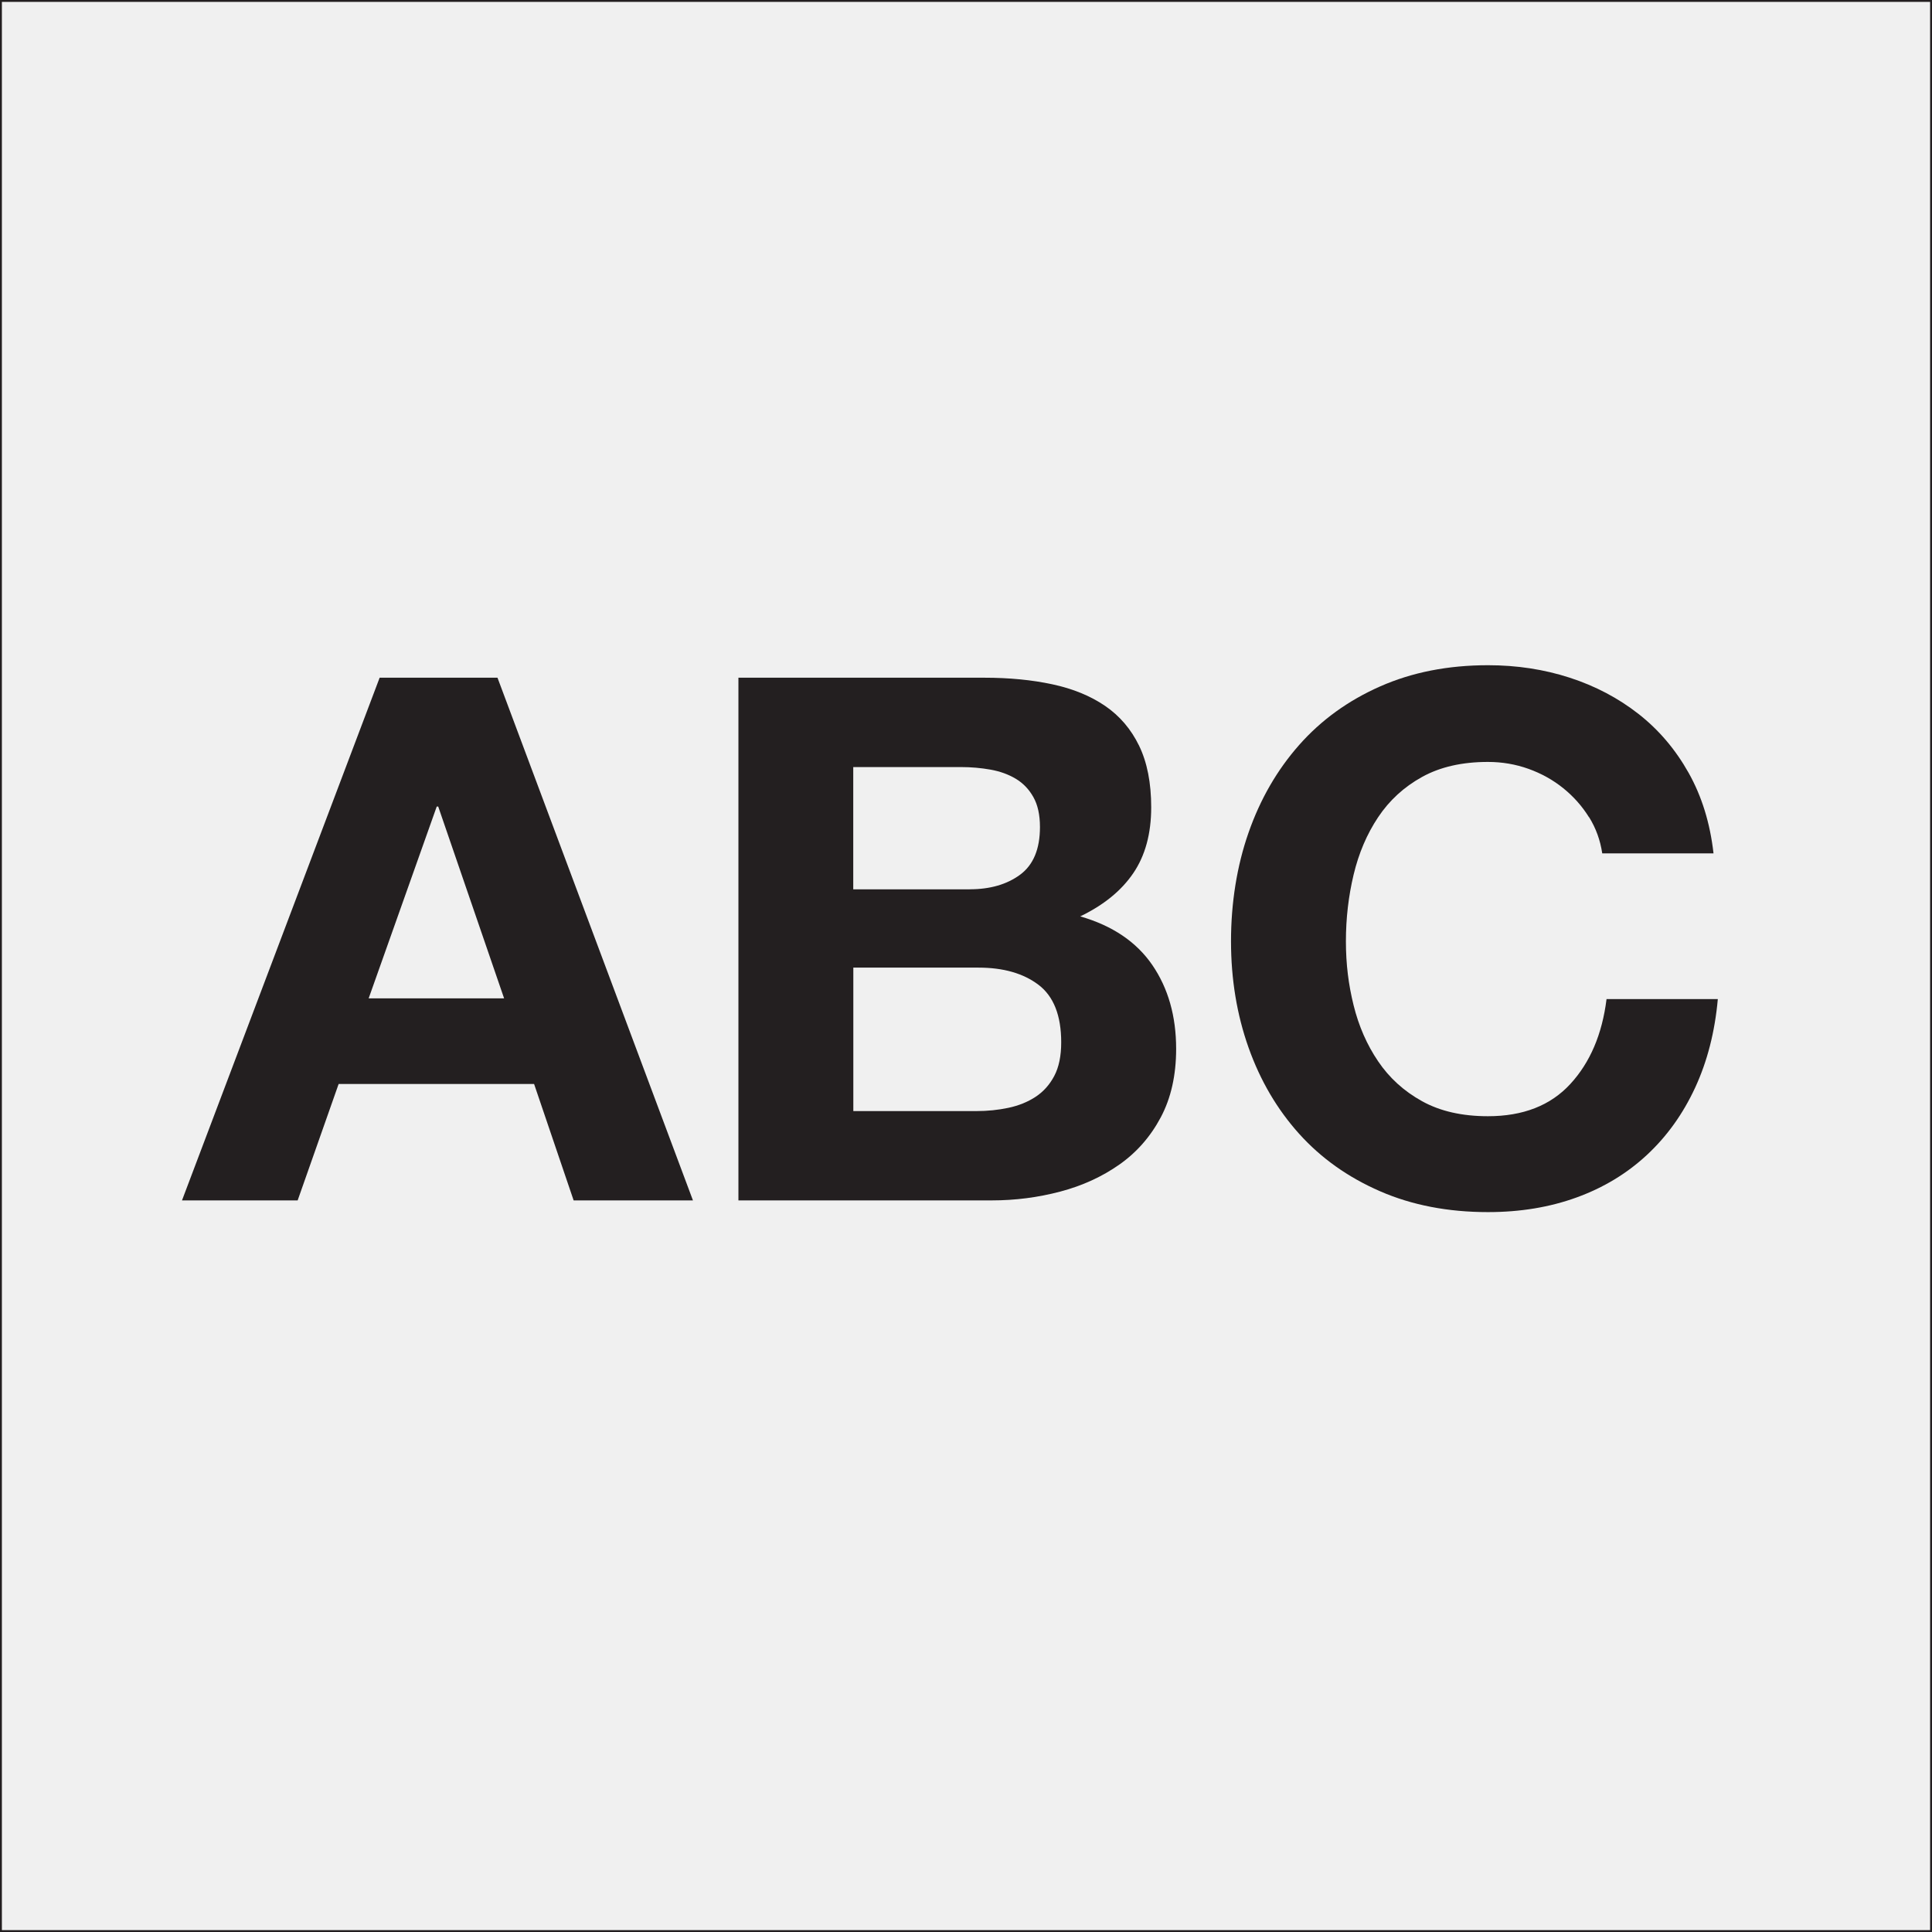
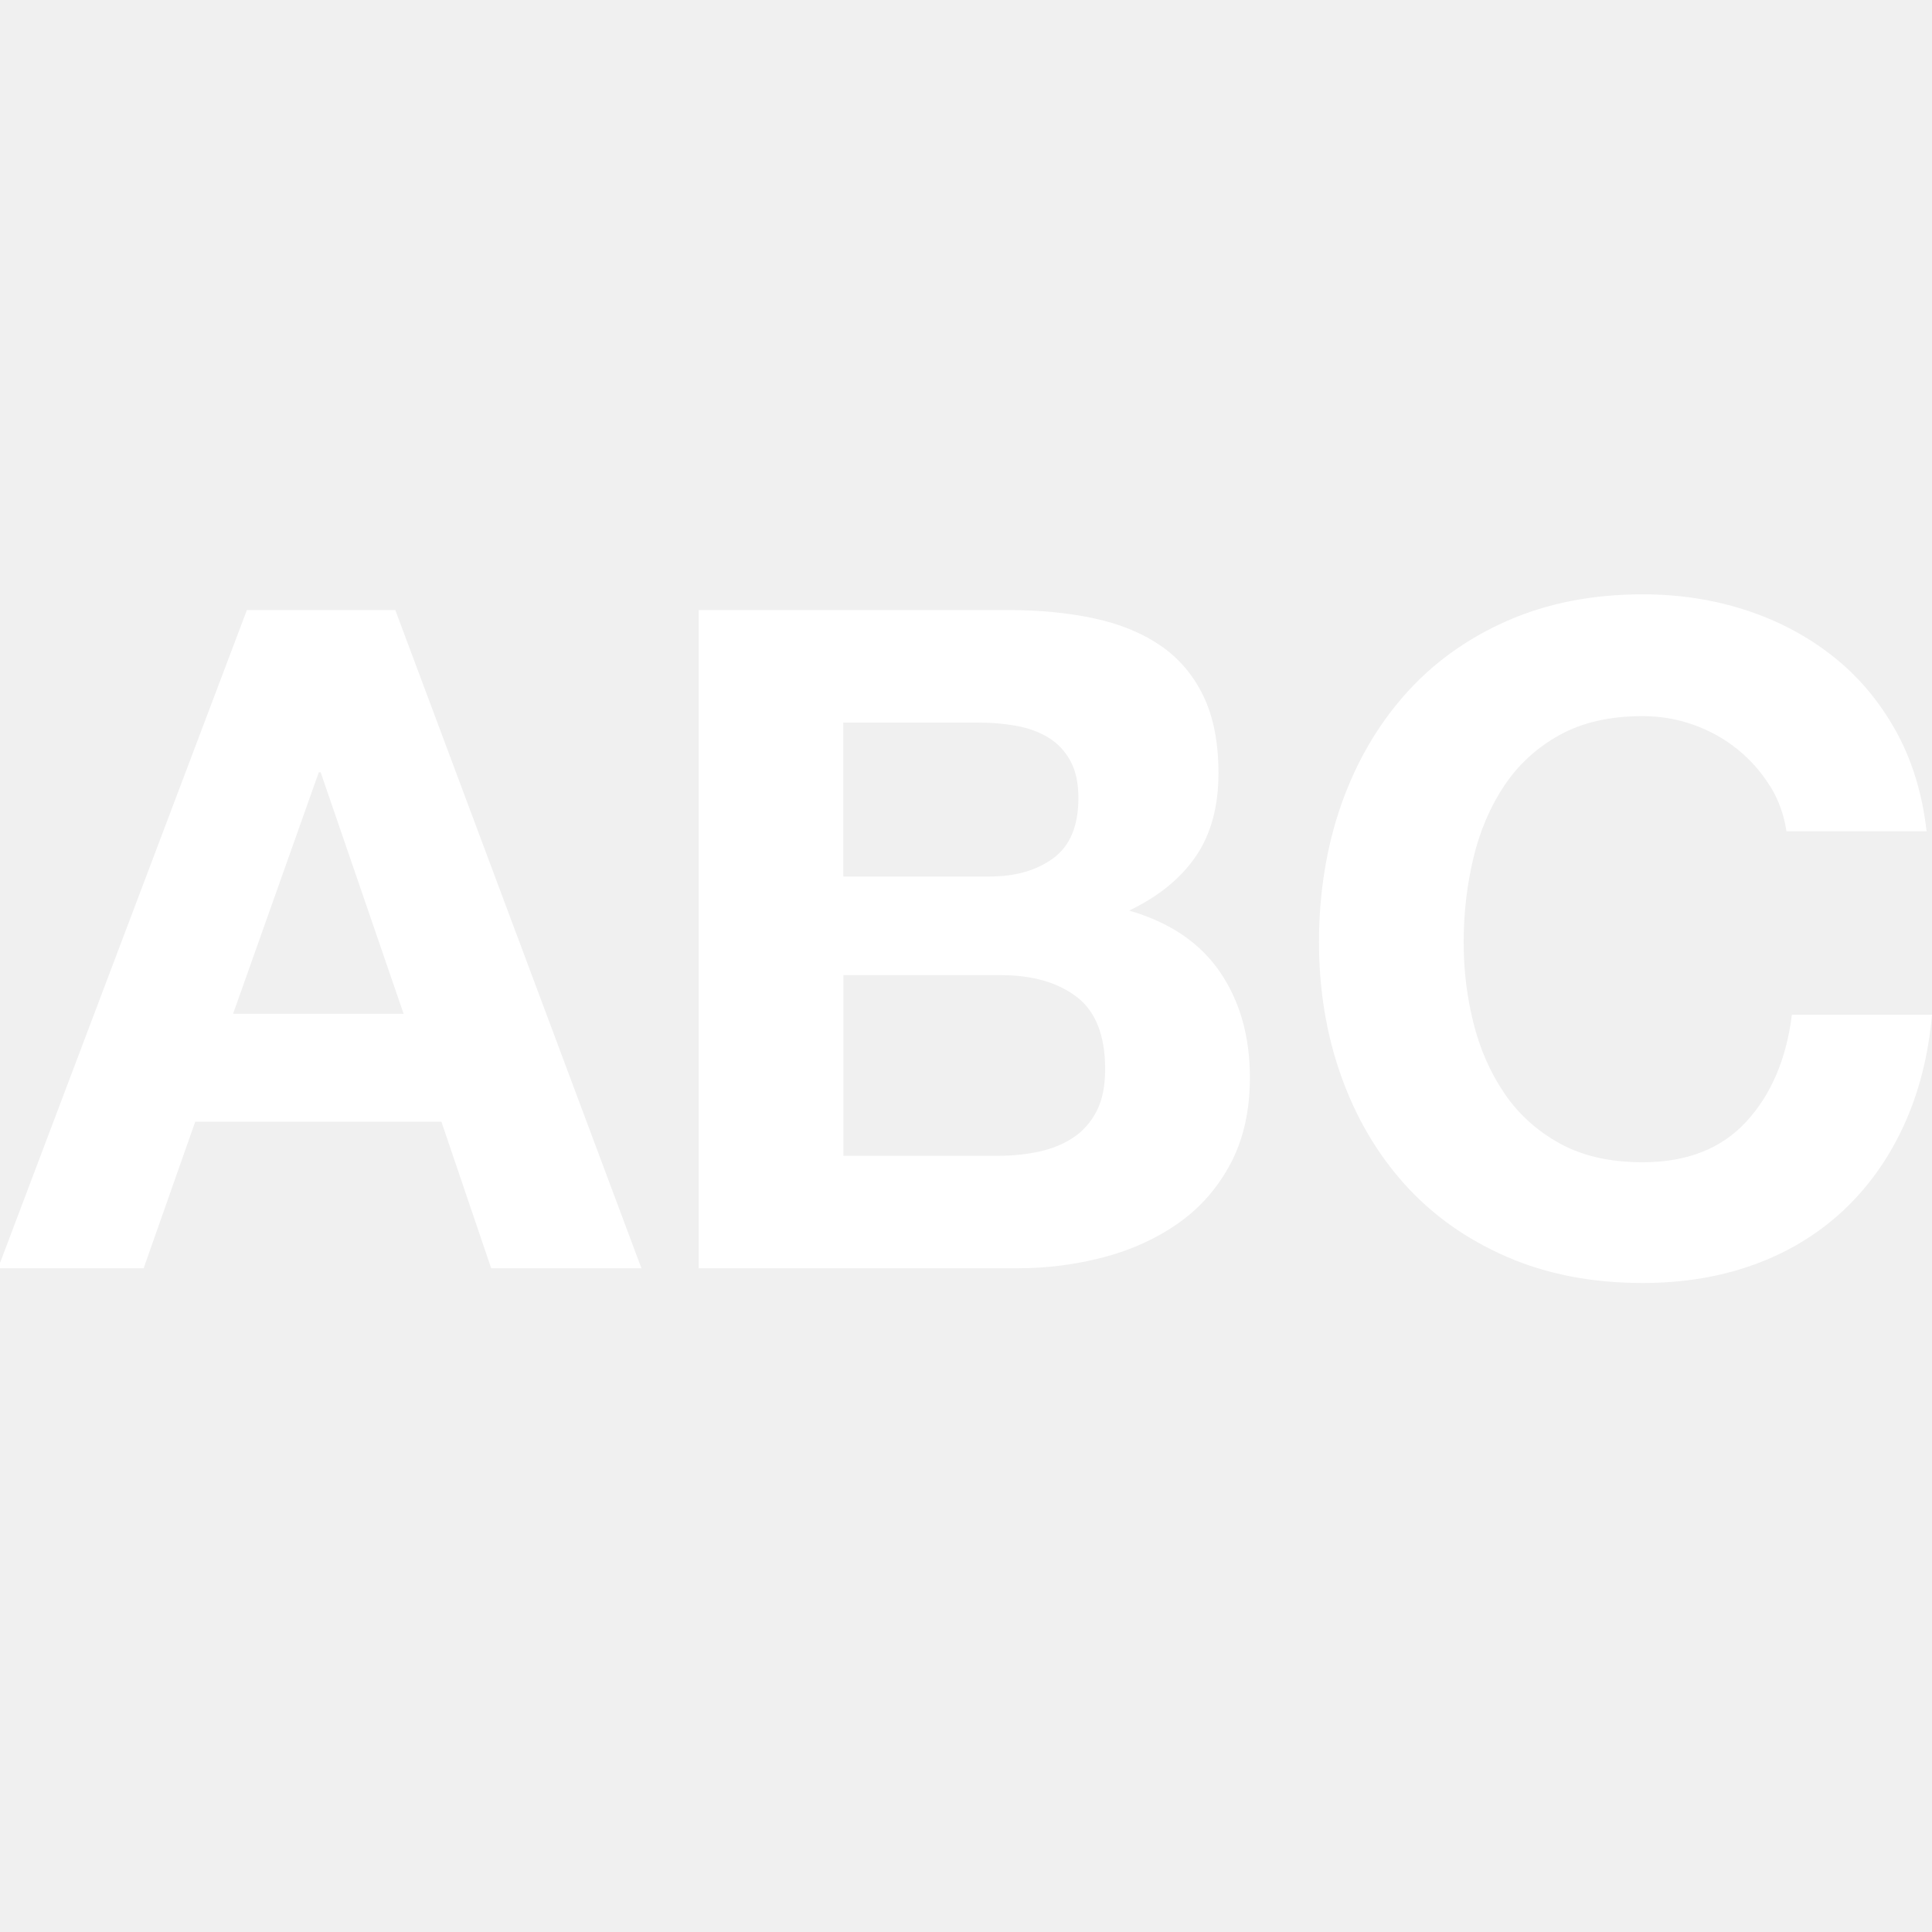
- <svg xmlns="http://www.w3.org/2000/svg" id="Layer_1" viewBox="0 0 512 512">
-   <defs>
-     <style>.cls-1{fill:#231f20;}.cls-2{fill:none;stroke:#231f20;stroke-miterlimit:10;}</style>
-   </defs>
-   <g>
-     <path class="cls-1" d="m131.84,179.6l51.8,138.52h-31.62l-10.48-30.85h-51.8l-10.86,30.85h-30.65l52.38-138.52h31.23Zm1.75,84.97l-17.46-50.83h-.39l-18.04,50.83h35.89Z" />
-     <path class="cls-1" d="m260.85,179.6c6.6,0,12.61.58,18.04,1.75,5.43,1.16,10.09,3.07,13.97,5.72,3.88,2.65,6.89,6.18,9.02,10.57,2.13,4.4,3.2,9.83,3.2,16.3,0,6.98-1.58,12.8-4.75,17.46-3.17,4.66-7.86,8.47-14.06,11.45,8.54,2.46,14.9,6.76,19.11,12.9,4.2,6.14,6.31,13.55,6.31,22.21,0,6.98-1.36,13.03-4.07,18.14-2.72,5.11-6.37,9.28-10.96,12.51-4.59,3.23-9.83,5.63-15.71,7.18-5.89,1.55-11.93,2.33-18.14,2.33h-67.12v-138.52h65.18Zm-3.88,56.07c5.43,0,9.89-1.29,13.39-3.88,3.49-2.59,5.24-6.79,5.24-12.61,0-3.23-.58-5.88-1.75-7.95-1.16-2.07-2.72-3.69-4.66-4.85-1.94-1.16-4.17-1.97-6.69-2.42-2.52-.45-5.14-.68-7.86-.68h-28.52v32.4h30.85Zm1.75,58.78c2.97,0,5.82-.29,8.54-.87,2.72-.58,5.11-1.55,7.18-2.91,2.07-1.36,3.72-3.2,4.95-5.53,1.23-2.33,1.84-5.3,1.84-8.92,0-7.11-2.01-12.19-6.01-15.23-4.01-3.04-9.31-4.56-15.91-4.56h-33.17v38.02h32.59Z" />
-     <path class="cls-1" d="m421.09,216.56c-1.81-2.91-4.07-5.46-6.79-7.66-2.72-2.2-5.79-3.91-9.21-5.14-3.43-1.23-7.02-1.84-10.77-1.84-6.86,0-12.68,1.33-17.46,3.98-4.79,2.65-8.67,6.21-11.64,10.67-2.98,4.46-5.14,9.54-6.5,15.23-1.36,5.69-2.04,11.58-2.04,17.65s.68,11.48,2.04,16.97c1.36,5.5,3.52,10.45,6.5,14.84,2.97,4.4,6.85,7.92,11.64,10.57,4.78,2.65,10.6,3.98,17.46,3.98,9.31,0,16.59-2.84,21.83-8.54,5.24-5.69,8.44-13.19,9.6-22.5h29.49c-.78,8.67-2.78,16.49-6.01,23.47-3.23,6.98-7.5,12.93-12.8,17.85-5.3,4.92-11.51,8.67-18.62,11.25-7.12,2.59-14.94,3.88-23.47,3.88-10.61,0-20.15-1.84-28.62-5.53-8.47-3.69-15.62-8.76-21.44-15.23-5.82-6.47-10.28-14.07-13.39-22.8-3.1-8.73-4.66-18.14-4.66-28.23s1.55-19.95,4.66-28.81c3.1-8.86,7.57-16.59,13.39-23.18s12.96-11.77,21.44-15.52c8.47-3.75,18.01-5.63,28.62-5.63,7.63,0,14.84,1.1,21.63,3.3,6.79,2.2,12.87,5.4,18.24,9.6,5.37,4.2,9.8,9.41,13.29,15.62s5.69,13.32,6.6,21.34h-29.49c-.52-3.49-1.68-6.69-3.49-9.6Z" />
+ <svg xmlns="http://www.w3.org/2000/svg" width="100%" height="100%" viewBox="0 0 512 512" version="1.1" xml:space="preserve" style="fill-rule:evenodd;clip-rule:evenodd;stroke-linejoin:round;stroke-miterlimit:2;">
+   <g transform="matrix(1.25926,0,0,1.25926,-61.2639,-64.4914)">
+     <path d="M131.84,179.6L183.64,318.12L152.02,318.12L141.54,287.27L89.74,287.27L78.88,318.12L48.23,318.12L100.61,179.6L131.84,179.6ZM133.59,264.57L116.13,213.74L115.74,213.74L97.7,264.57L133.59,264.57Z" style="fill:white;fill-rule:nonzero;" />
+     <path d="M260.85,179.6C267.45,179.6 273.46,180.18 278.89,181.35C284.32,182.51 288.98,184.42 292.86,187.07C296.74,189.72 299.75,193.25 301.88,197.64C304.01,202.04 305.08,207.47 305.08,213.94C305.08,220.92 303.5,226.74 300.33,231.4C297.16,236.06 292.47,239.87 286.27,242.85C294.81,245.31 301.17,249.61 305.38,255.75C309.58,261.89 311.69,269.3 311.69,277.96C311.69,284.94 310.33,290.99 307.62,296.1C304.9,301.21 301.25,305.38 296.66,308.61C292.07,311.84 286.83,314.24 280.95,315.79C275.06,317.34 269.02,318.12 262.81,318.12L195.69,318.12L195.69,179.6L260.87,179.6L260.85,179.6ZM256.97,235.67C262.4,235.67 266.86,234.38 270.36,231.79C273.85,229.2 275.6,225 275.6,219.18C275.6,215.95 275.02,213.3 273.85,211.23C272.69,209.16 271.13,207.54 269.19,206.38C267.25,205.22 265.02,204.41 262.5,203.96C259.98,203.51 257.36,203.28 254.64,203.28L226.12,203.28L226.12,235.68L256.97,235.68L256.97,235.67ZM258.72,294.45C261.69,294.45 264.54,294.16 267.26,293.58C269.98,293 272.37,292.03 274.44,290.67C276.51,289.31 278.16,287.47 279.39,285.14C280.62,282.81 281.23,279.84 281.23,276.22C281.23,269.11 279.22,264.03 275.22,260.99C271.21,257.95 265.91,256.43 259.31,256.43L226.14,256.43L226.14,294.45L258.73,294.45L258.72,294.45Z" style="fill:white;fill-rule:nonzero;" />
+     <path d="M421.09,216.56C419.28,213.65 417.02,211.1 414.3,208.9C411.58,206.7 408.51,204.99 405.09,203.76C401.66,202.53 398.07,201.92 394.32,201.92C387.46,201.92 381.64,203.25 376.86,205.9C372.07,208.55 368.19,212.11 365.22,216.57C362.24,221.03 360.08,226.11 358.72,231.8C357.36,237.49 356.68,243.38 356.68,249.45C356.68,255.52 357.36,260.93 358.72,266.42C360.08,271.92 362.24,276.87 365.22,281.26C368.19,285.66 372.07,289.18 376.86,291.83C381.64,294.48 387.46,295.81 394.32,295.81C403.63,295.81 410.91,292.97 416.15,287.27C421.39,281.58 424.59,274.08 425.75,264.77L455.24,264.77C454.46,273.44 452.46,281.26 449.23,288.24C446,295.22 441.73,301.17 436.43,306.09C431.13,311.01 424.92,314.76 417.81,317.34C410.69,319.93 402.87,321.22 394.34,321.22C383.73,321.22 374.19,319.38 365.72,315.69C357.25,312 350.1,306.93 344.28,300.46C338.46,293.99 334,286.39 330.89,277.66C327.79,268.93 326.23,259.52 326.23,249.43C326.23,239.34 327.78,229.48 330.89,220.62C333.99,211.76 338.46,204.03 344.28,197.44C350.1,190.85 357.24,185.67 365.72,181.92C374.19,178.17 383.73,176.29 394.34,176.29C401.97,176.29 409.18,177.39 415.97,179.59C422.76,181.79 428.84,184.99 434.21,189.19C439.58,193.39 444.01,198.6 447.5,204.81C450.99,211.02 453.19,218.13 454.1,226.15L424.61,226.15C424.09,222.66 422.93,219.46 421.12,216.55L421.09,216.56Z" style="fill:white;fill-rule:nonzero;" />
  </g>
-   <rect class="cls-2" y="0" width="512" height="512" />
</svg>
